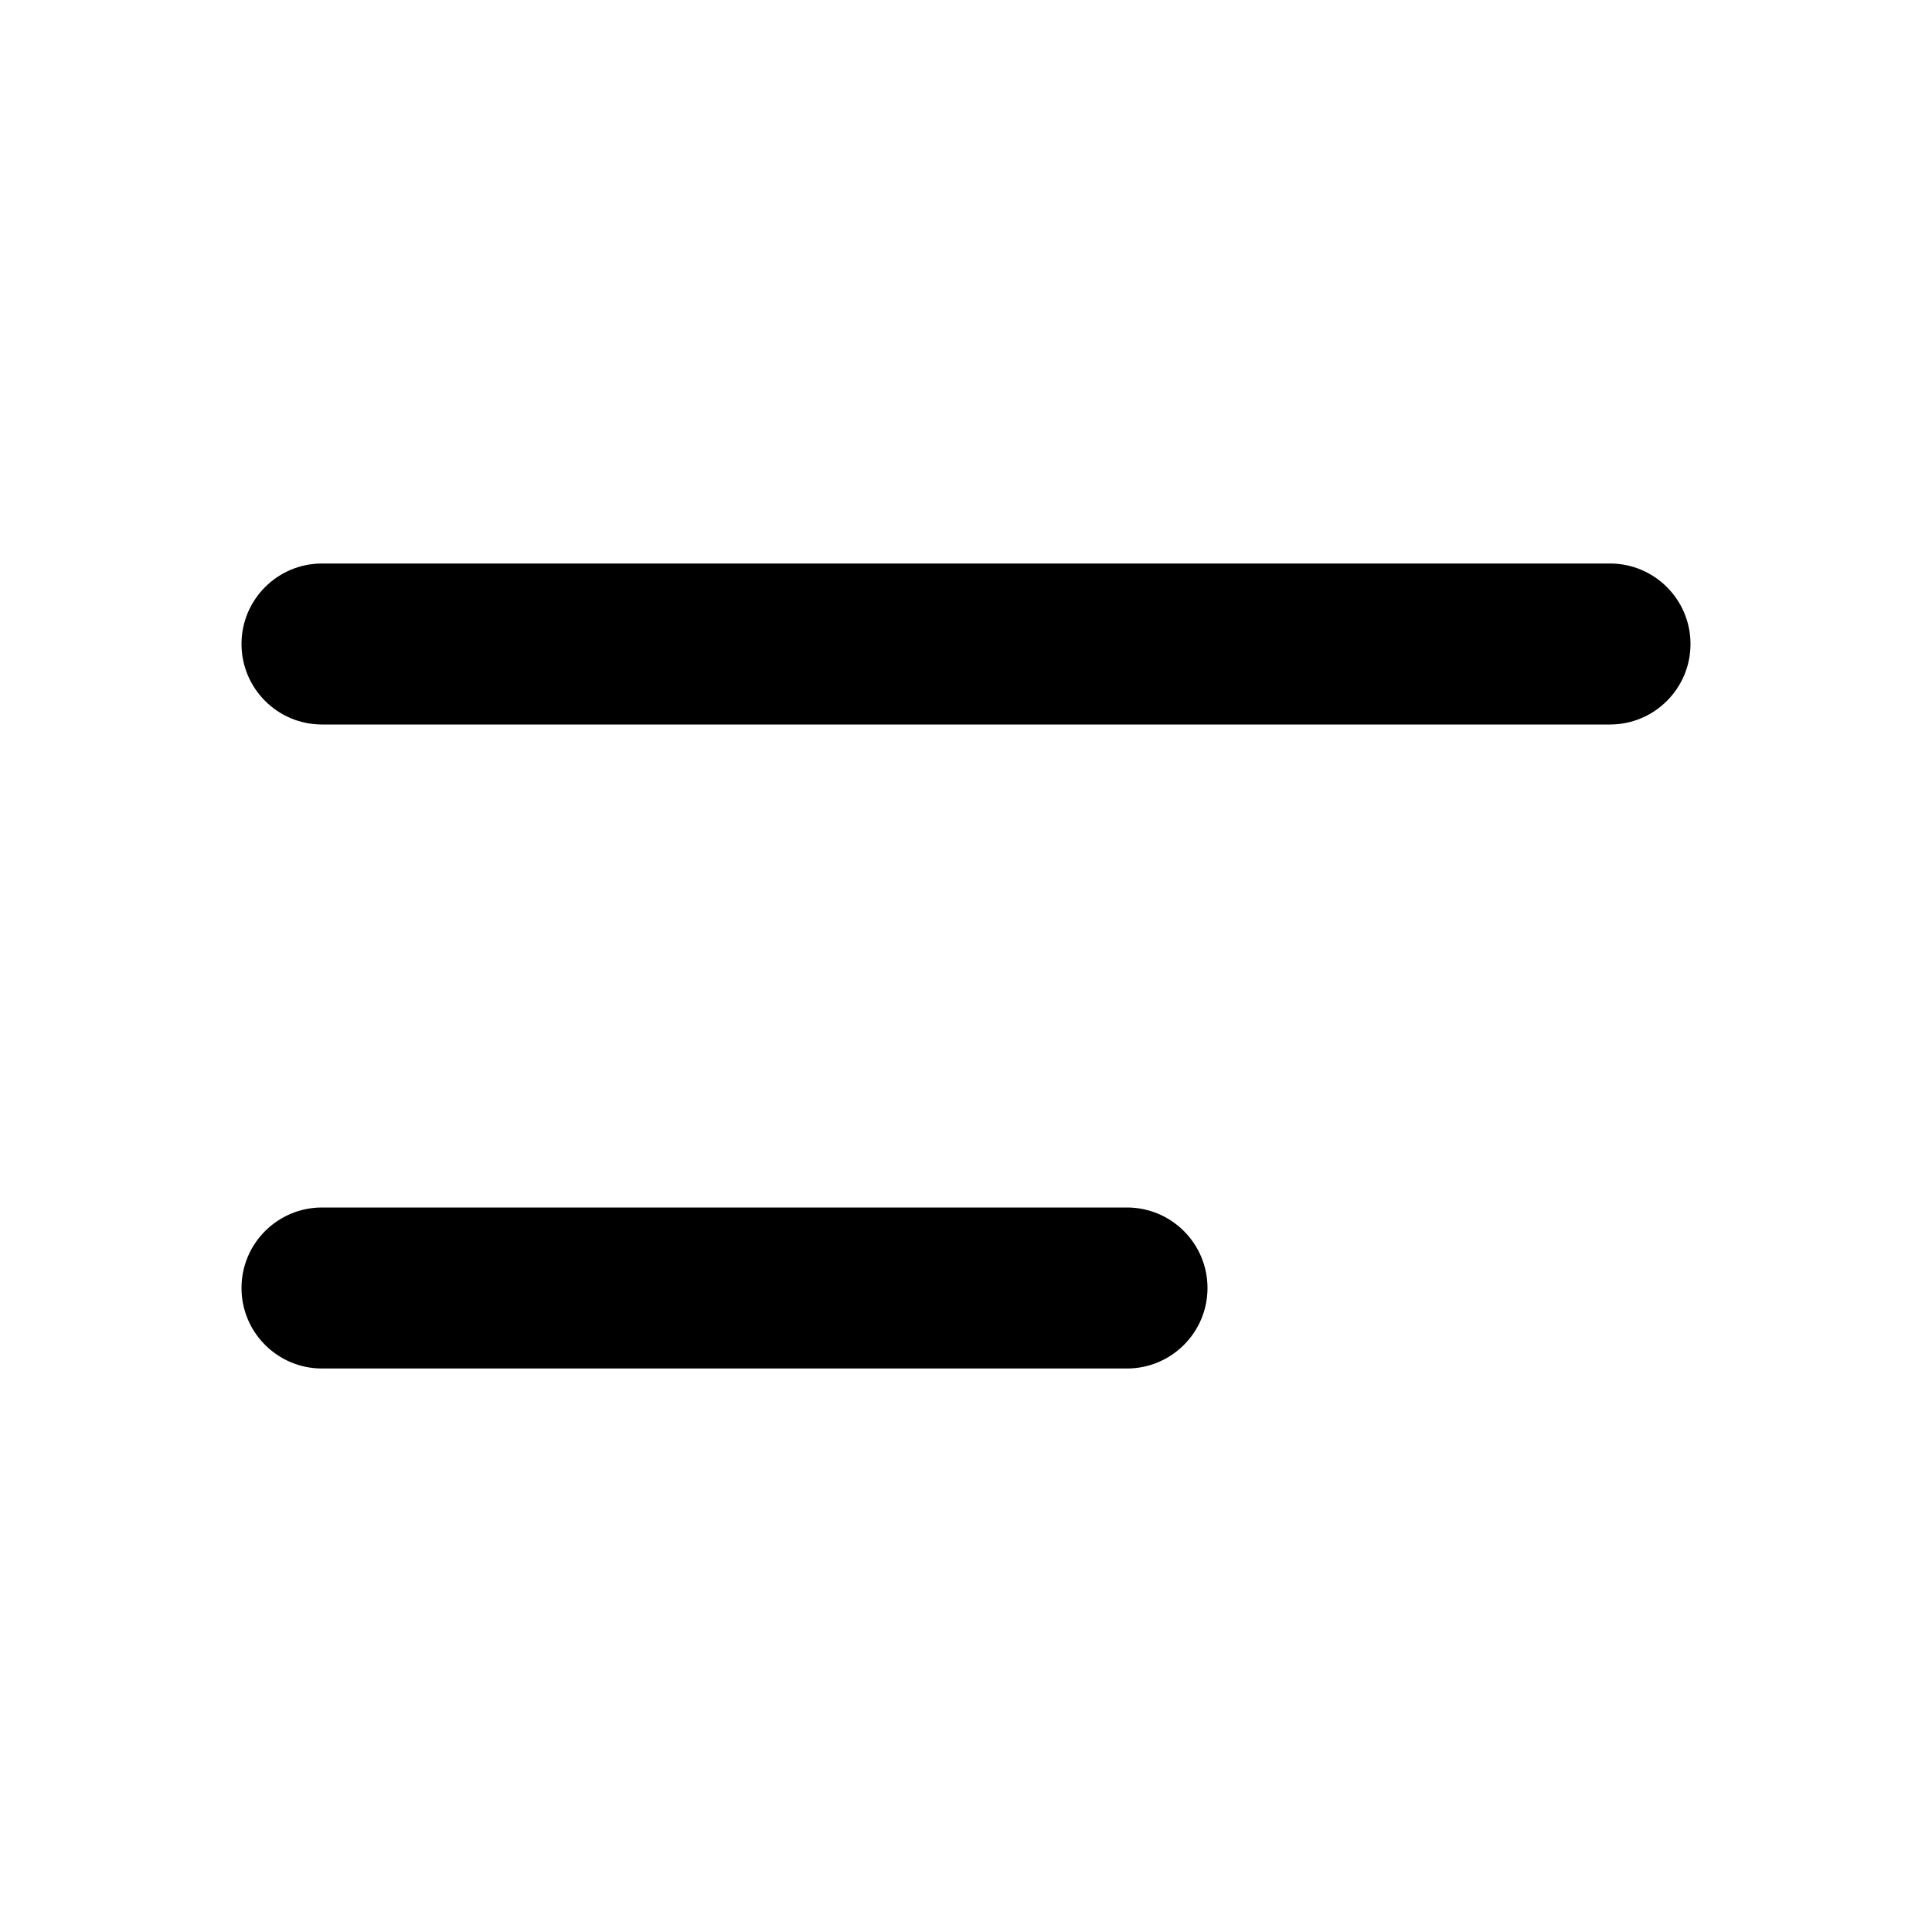
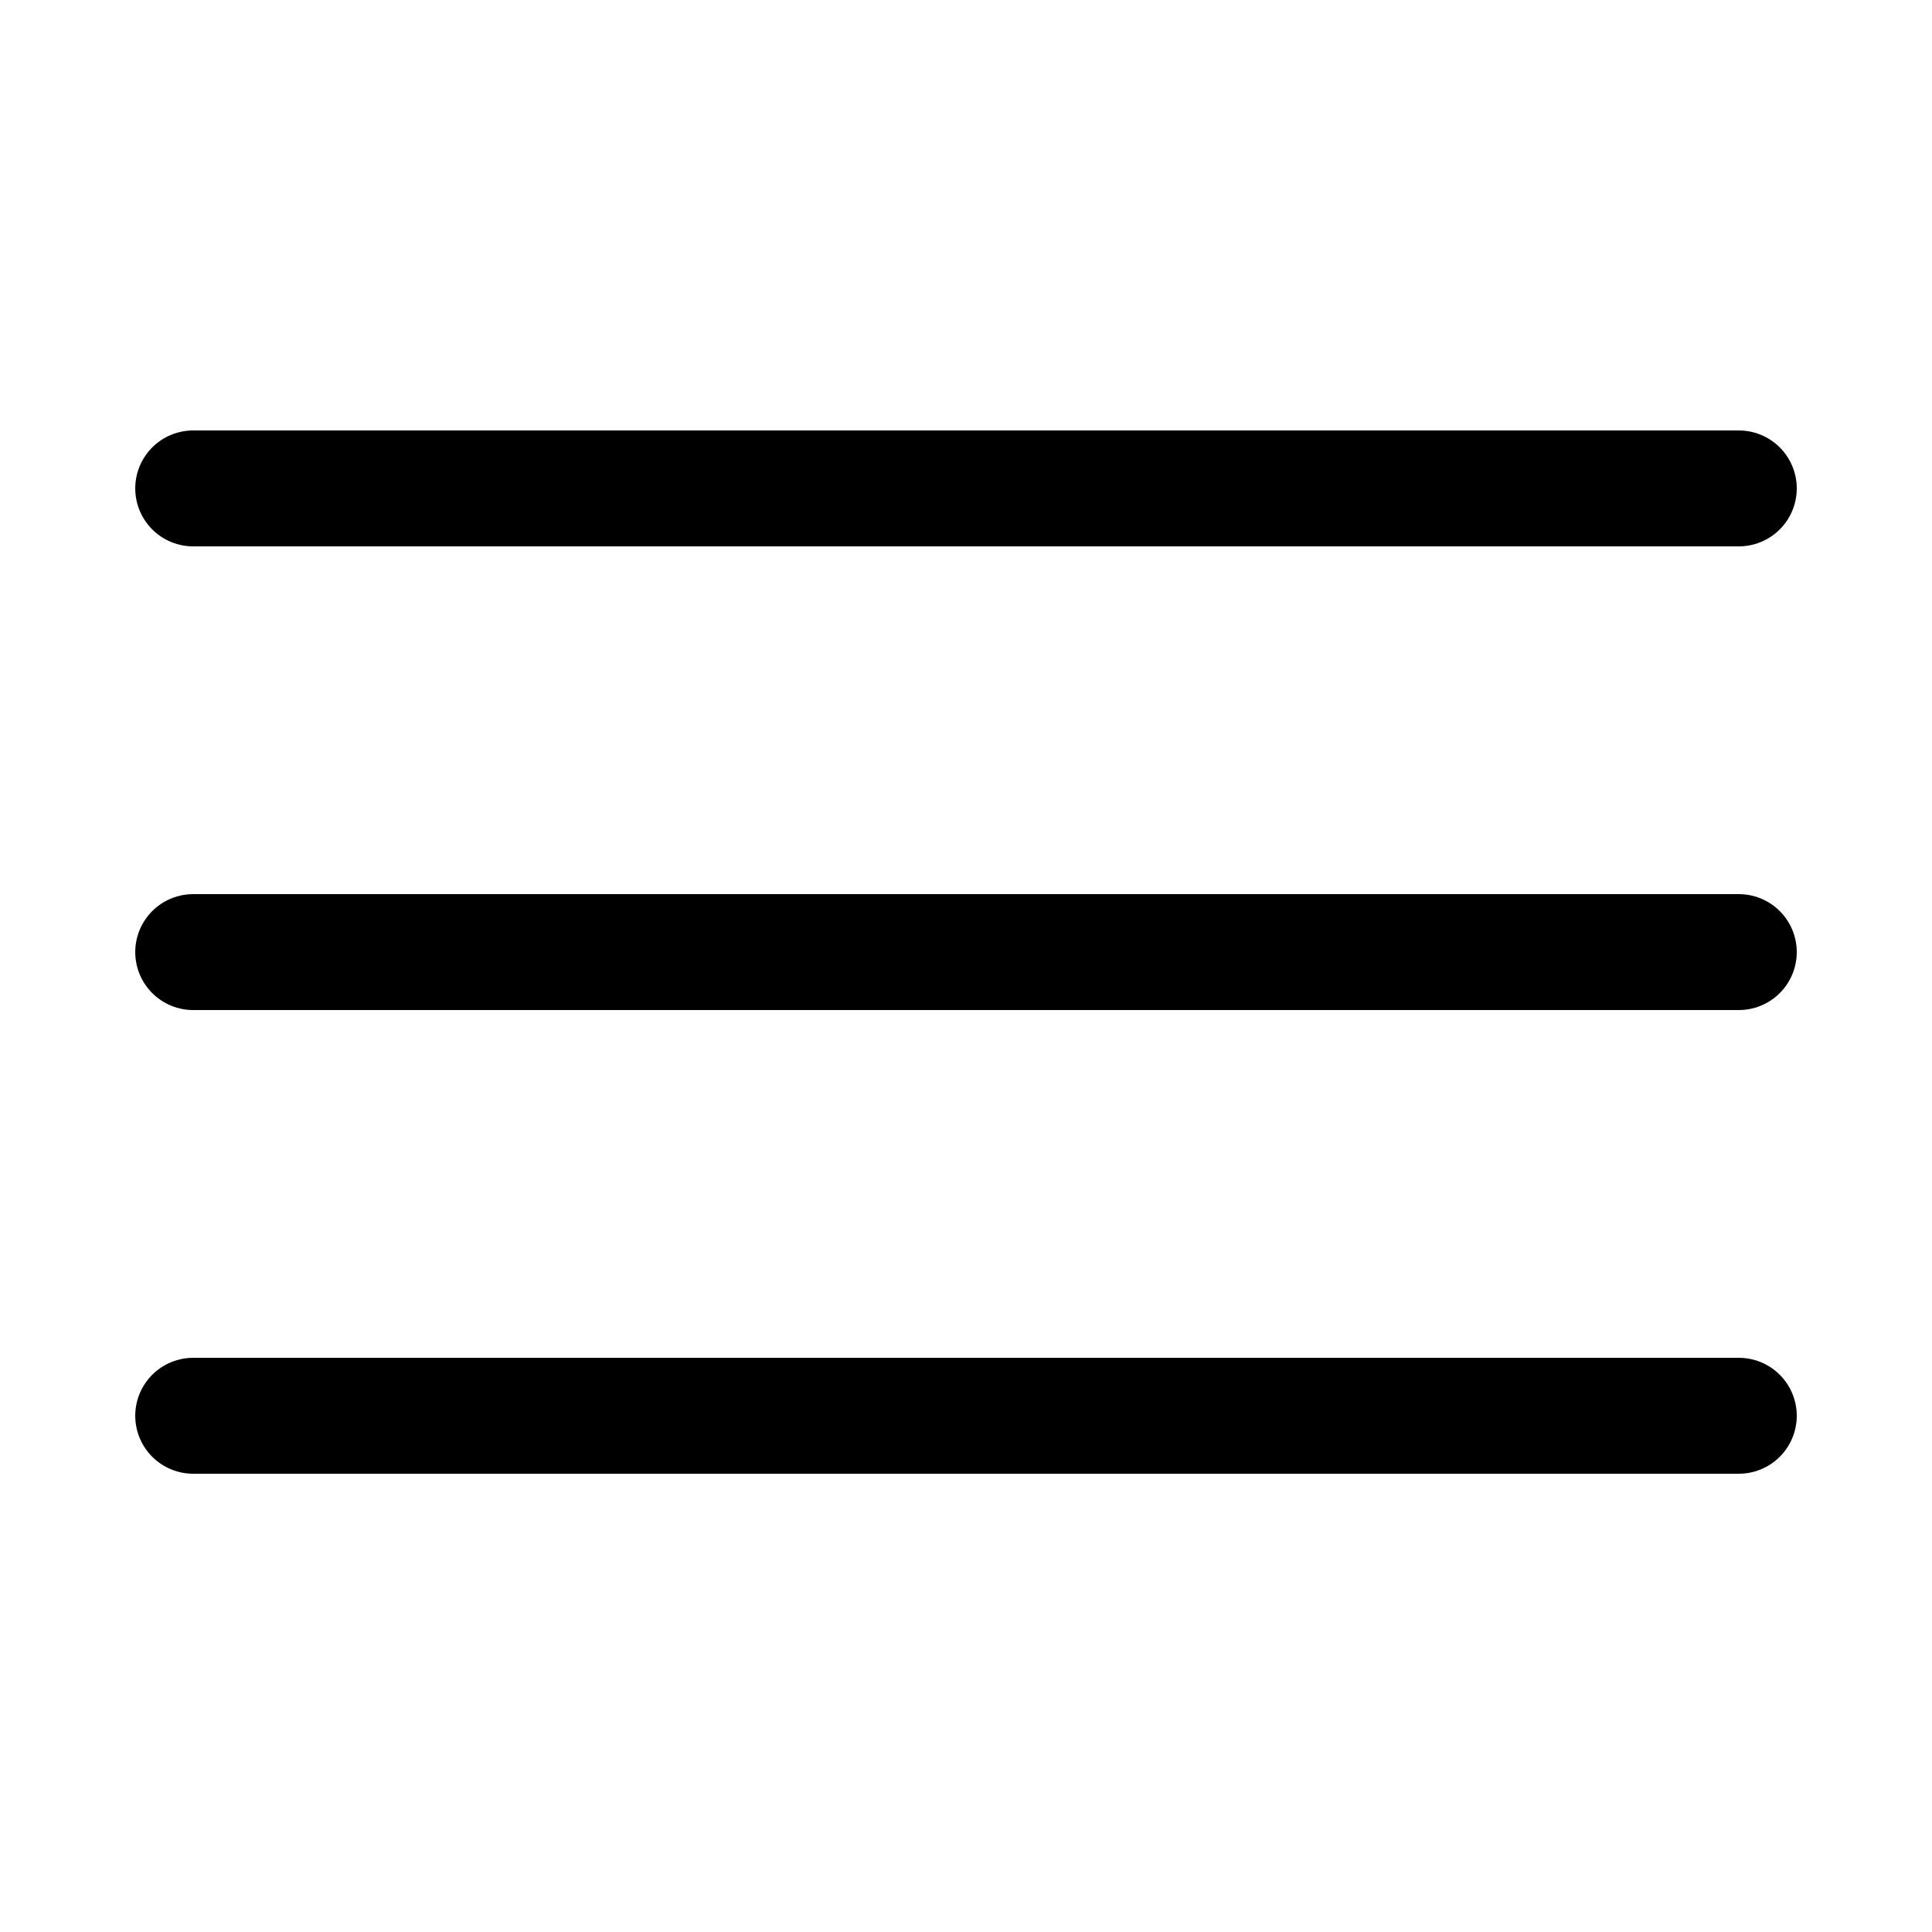
- <svg xmlns="http://www.w3.org/2000/svg" width="24" height="24" viewBox="0 0 24 24" fill="none" class="icon-md">
-   <path fill-rule="evenodd" clip-rule="evenodd" d="M3 8C3 7.448 3.448 7 4 7H20C20.552 7 21 7.448 21 8C21 8.552 20.552 9 20 9H4C3.448 9 3 8.552 3 8ZM3 16C3 15.448 3.448 15 4 15H14C14.552 15 15 15.448 15 16C15 16.552 14.552 17 14 17H4C3.448 17 3 16.552 3 16Z" fill="currentColor" />
+ <svg xmlns="http://www.w3.org/2000/svg" width="20" height="20" viewBox="-0.5 0 25 25" fill="none">
+   <path d="M2 12.32H22" stroke="#000000" stroke-width="1.5" stroke-linecap="round" stroke-linejoin="round" />
+   <path d="M2 18.32H22" stroke="#000000" stroke-width="1.5" stroke-linecap="round" stroke-linejoin="round" />
+   <path d="M2 6.32H22" stroke="#000000" stroke-width="1.5" stroke-linecap="round" stroke-linejoin="round" />
</svg>
